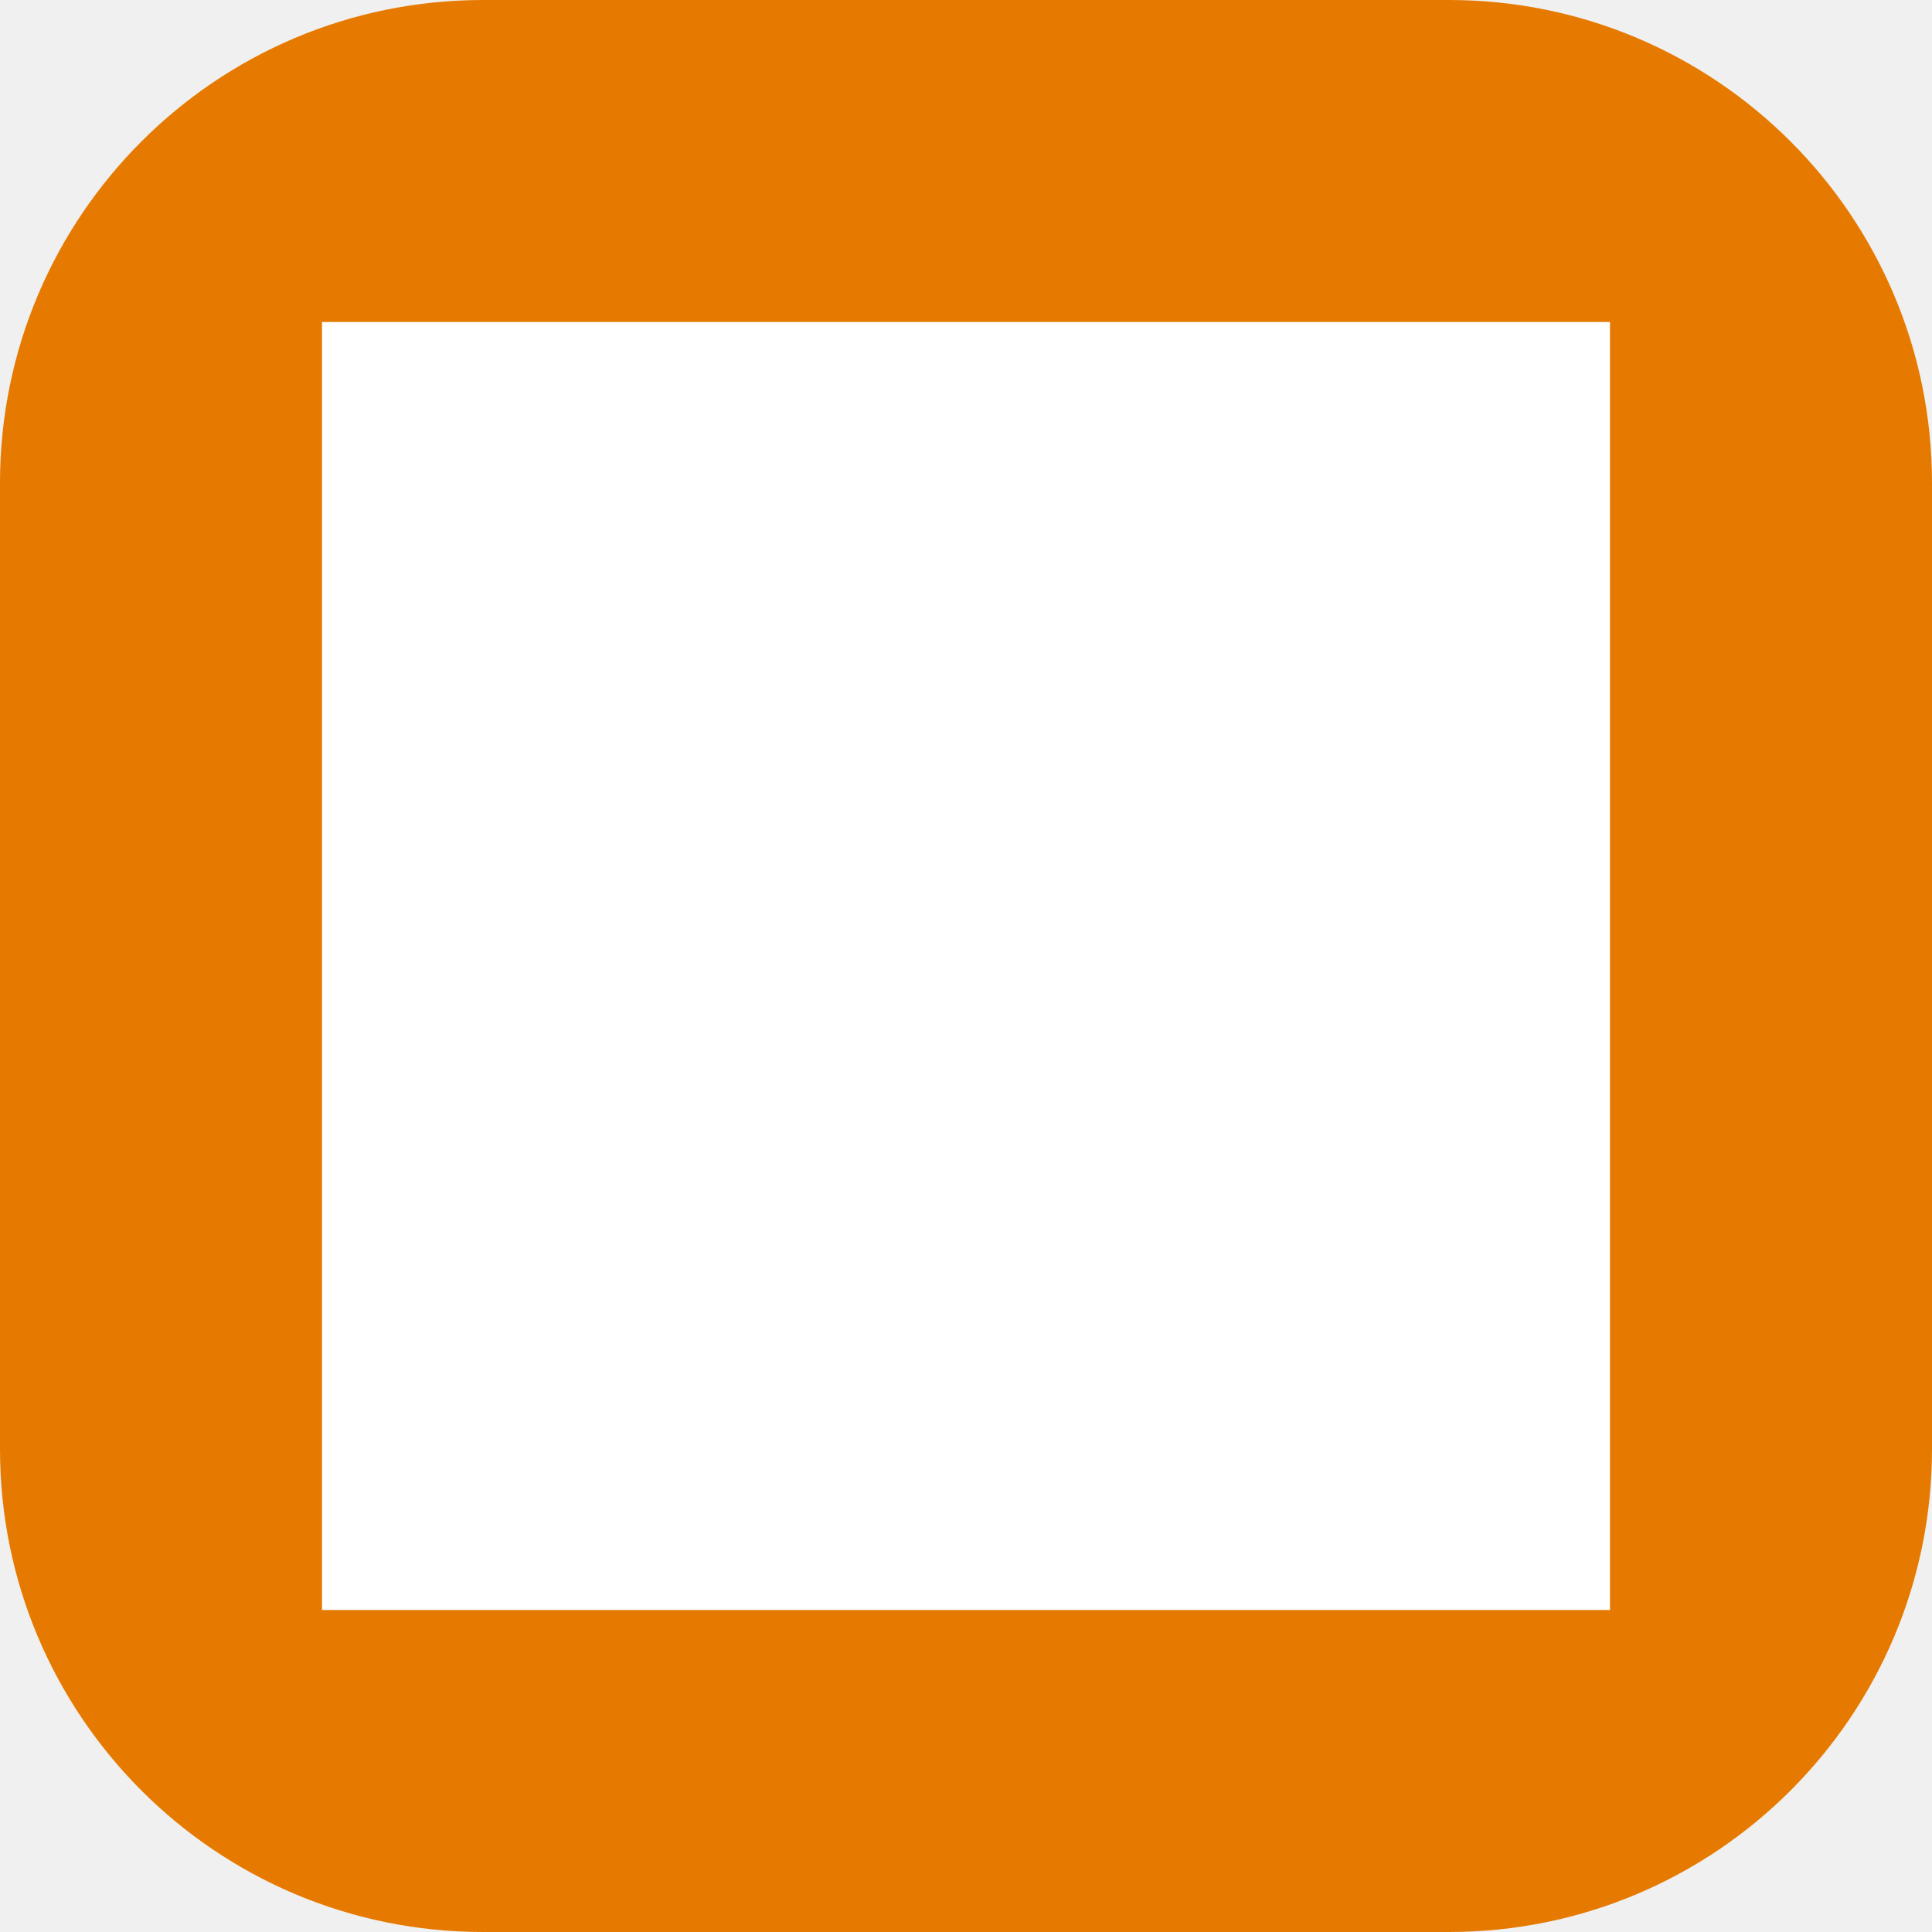
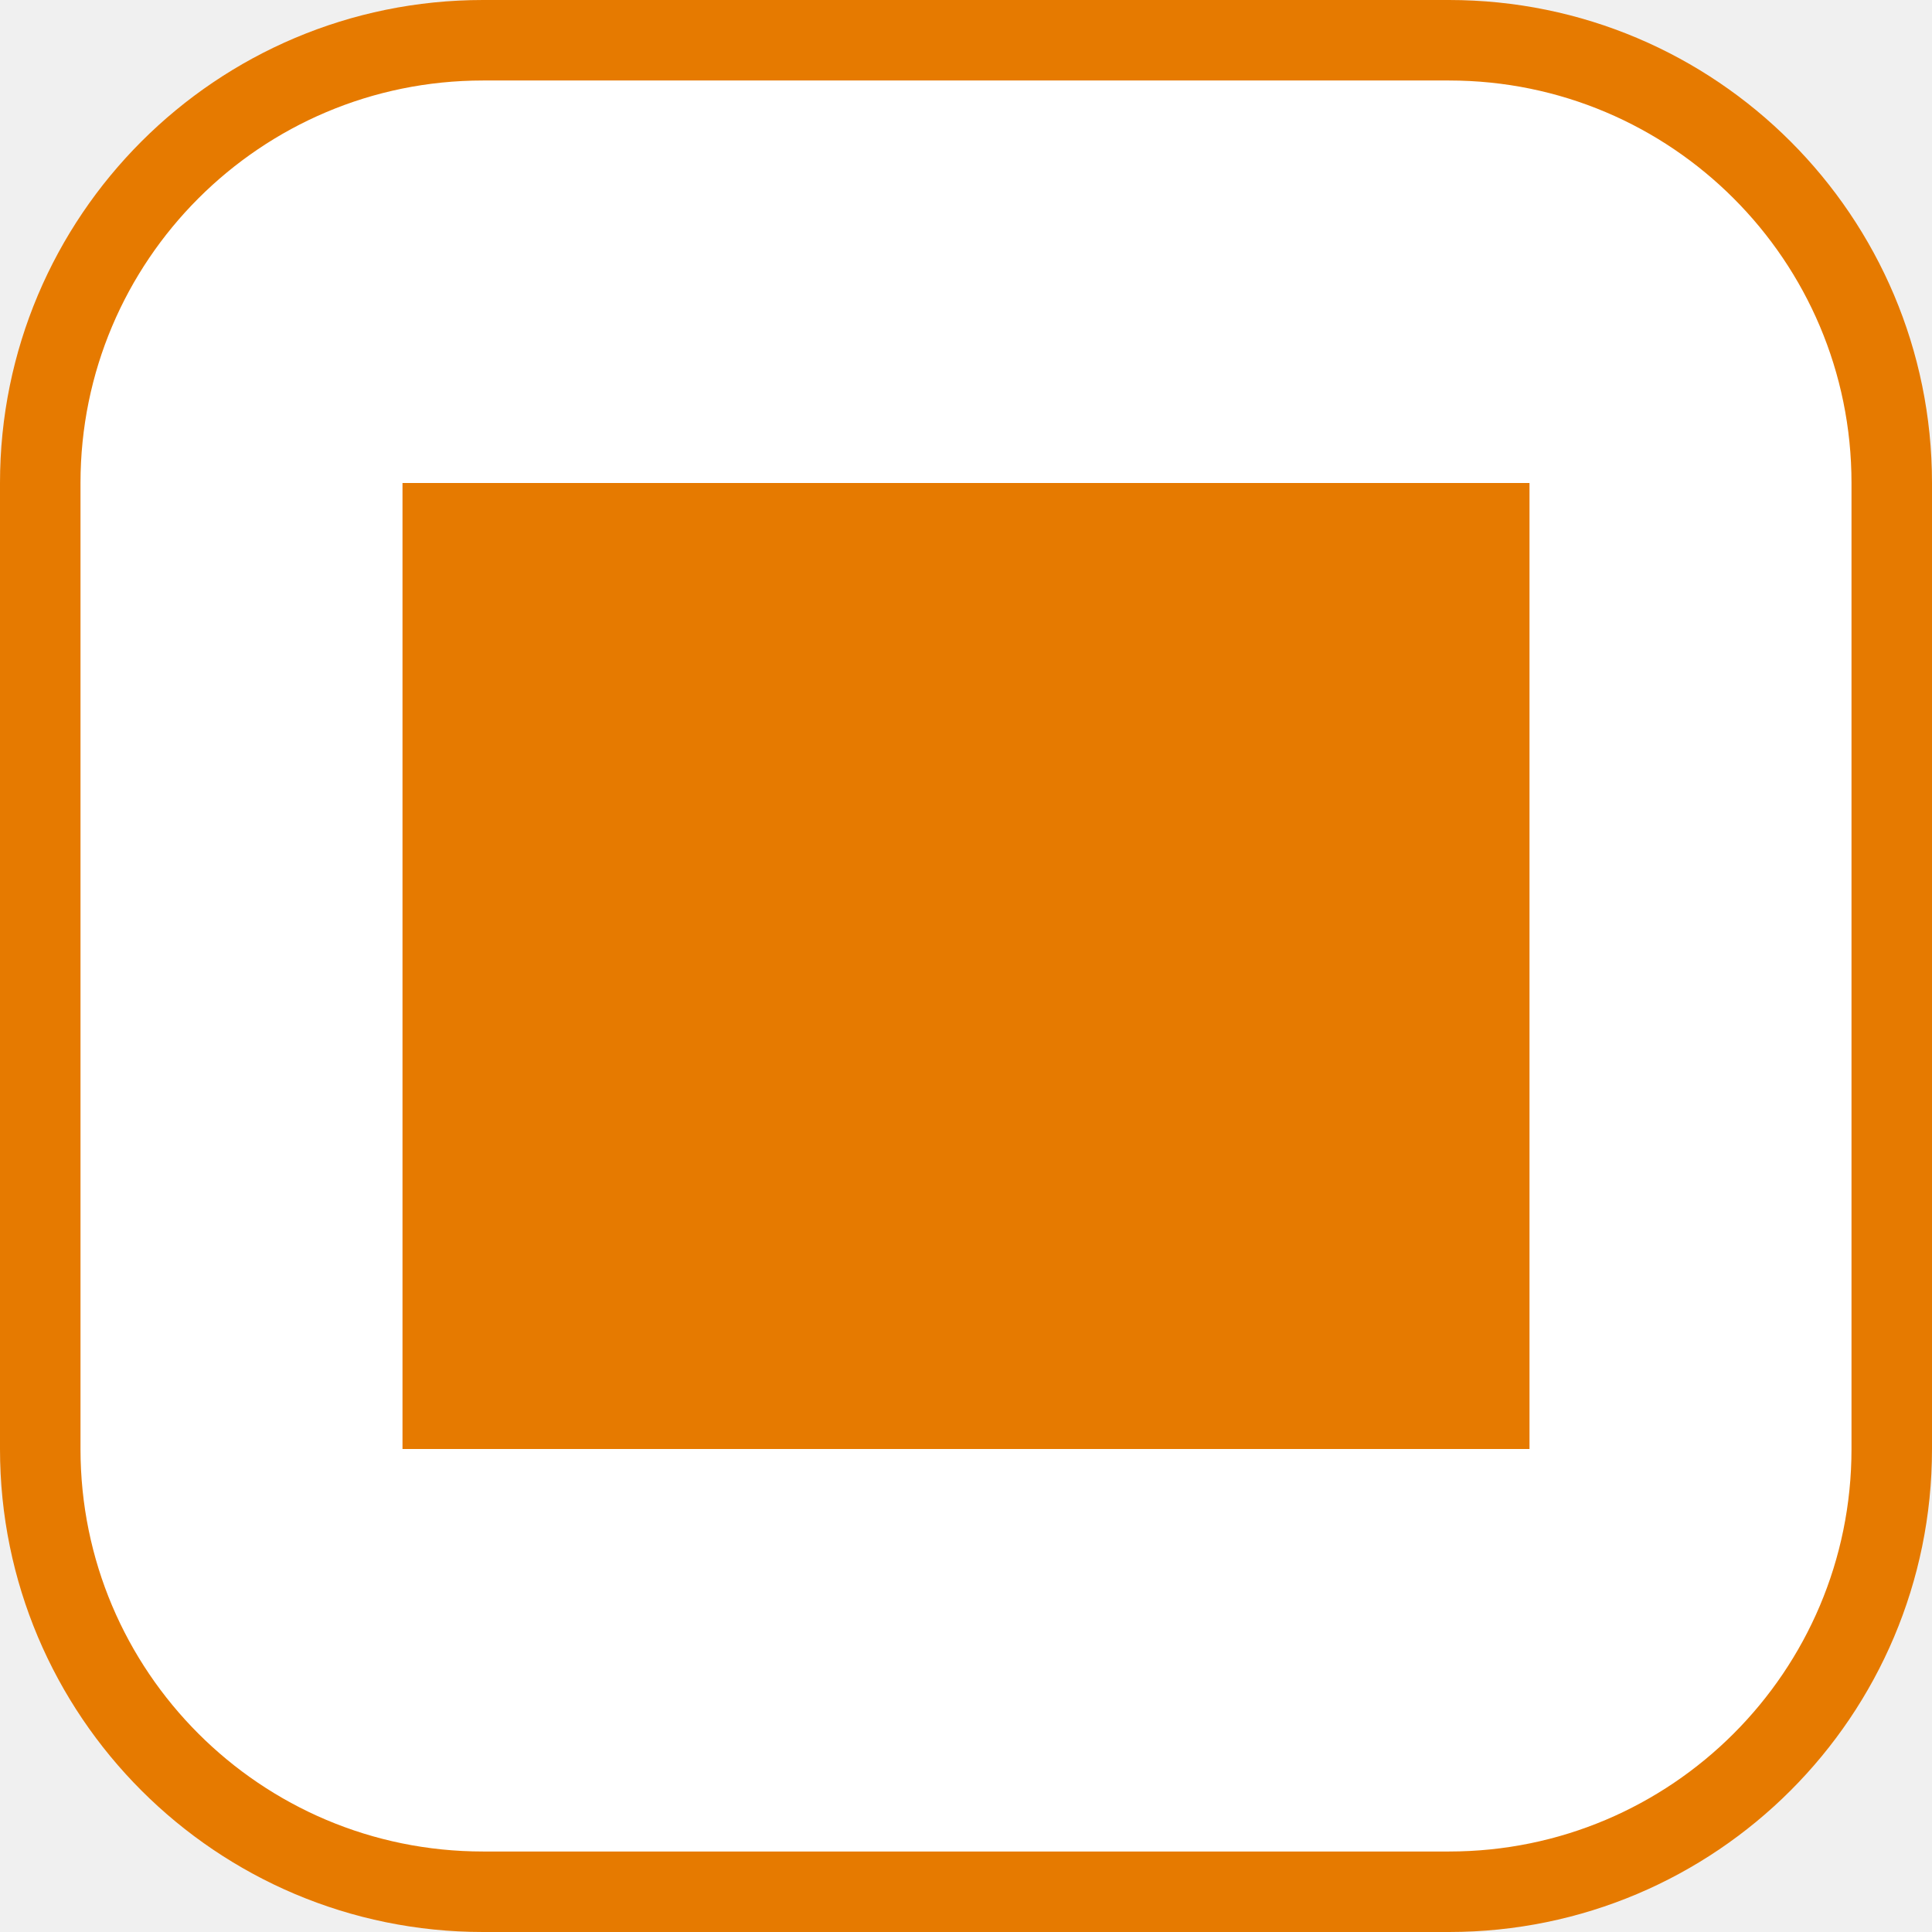
<svg xmlns="http://www.w3.org/2000/svg" width="24" height="24" viewBox="0 0 24 24" fill="none">
-   <path d="M6 0.5H18C21.038 0.5 23.5 2.962 23.5 6V18C23.5 21.038 21.038 23.5 18 23.5H6C2.962 23.5 0.5 21.038 0.5 18V6C0.5 2.962 2.962 0.5 6 0.5Z" fill="#E67A00" stroke="#E67A00" />
-   <path d="M3.5 3.5H20.5V20.5H3.5V3.5Z" fill="white" stroke="#E67A00" />
+   <path d="M6 0.5H18C21.038 0.5 23.5 2.962 23.5 6V18C23.5 21.038 21.038 23.5 18 23.5H6C2.962 23.5 0.5 21.038 0.5 18V6C0.5 2.962 2.962 0.5 6 0.5Z" fill="white" stroke="#E67A00" />
+   <rect x="5" y="6" width="14" height="12" fill="#E67A00" />
</svg>
